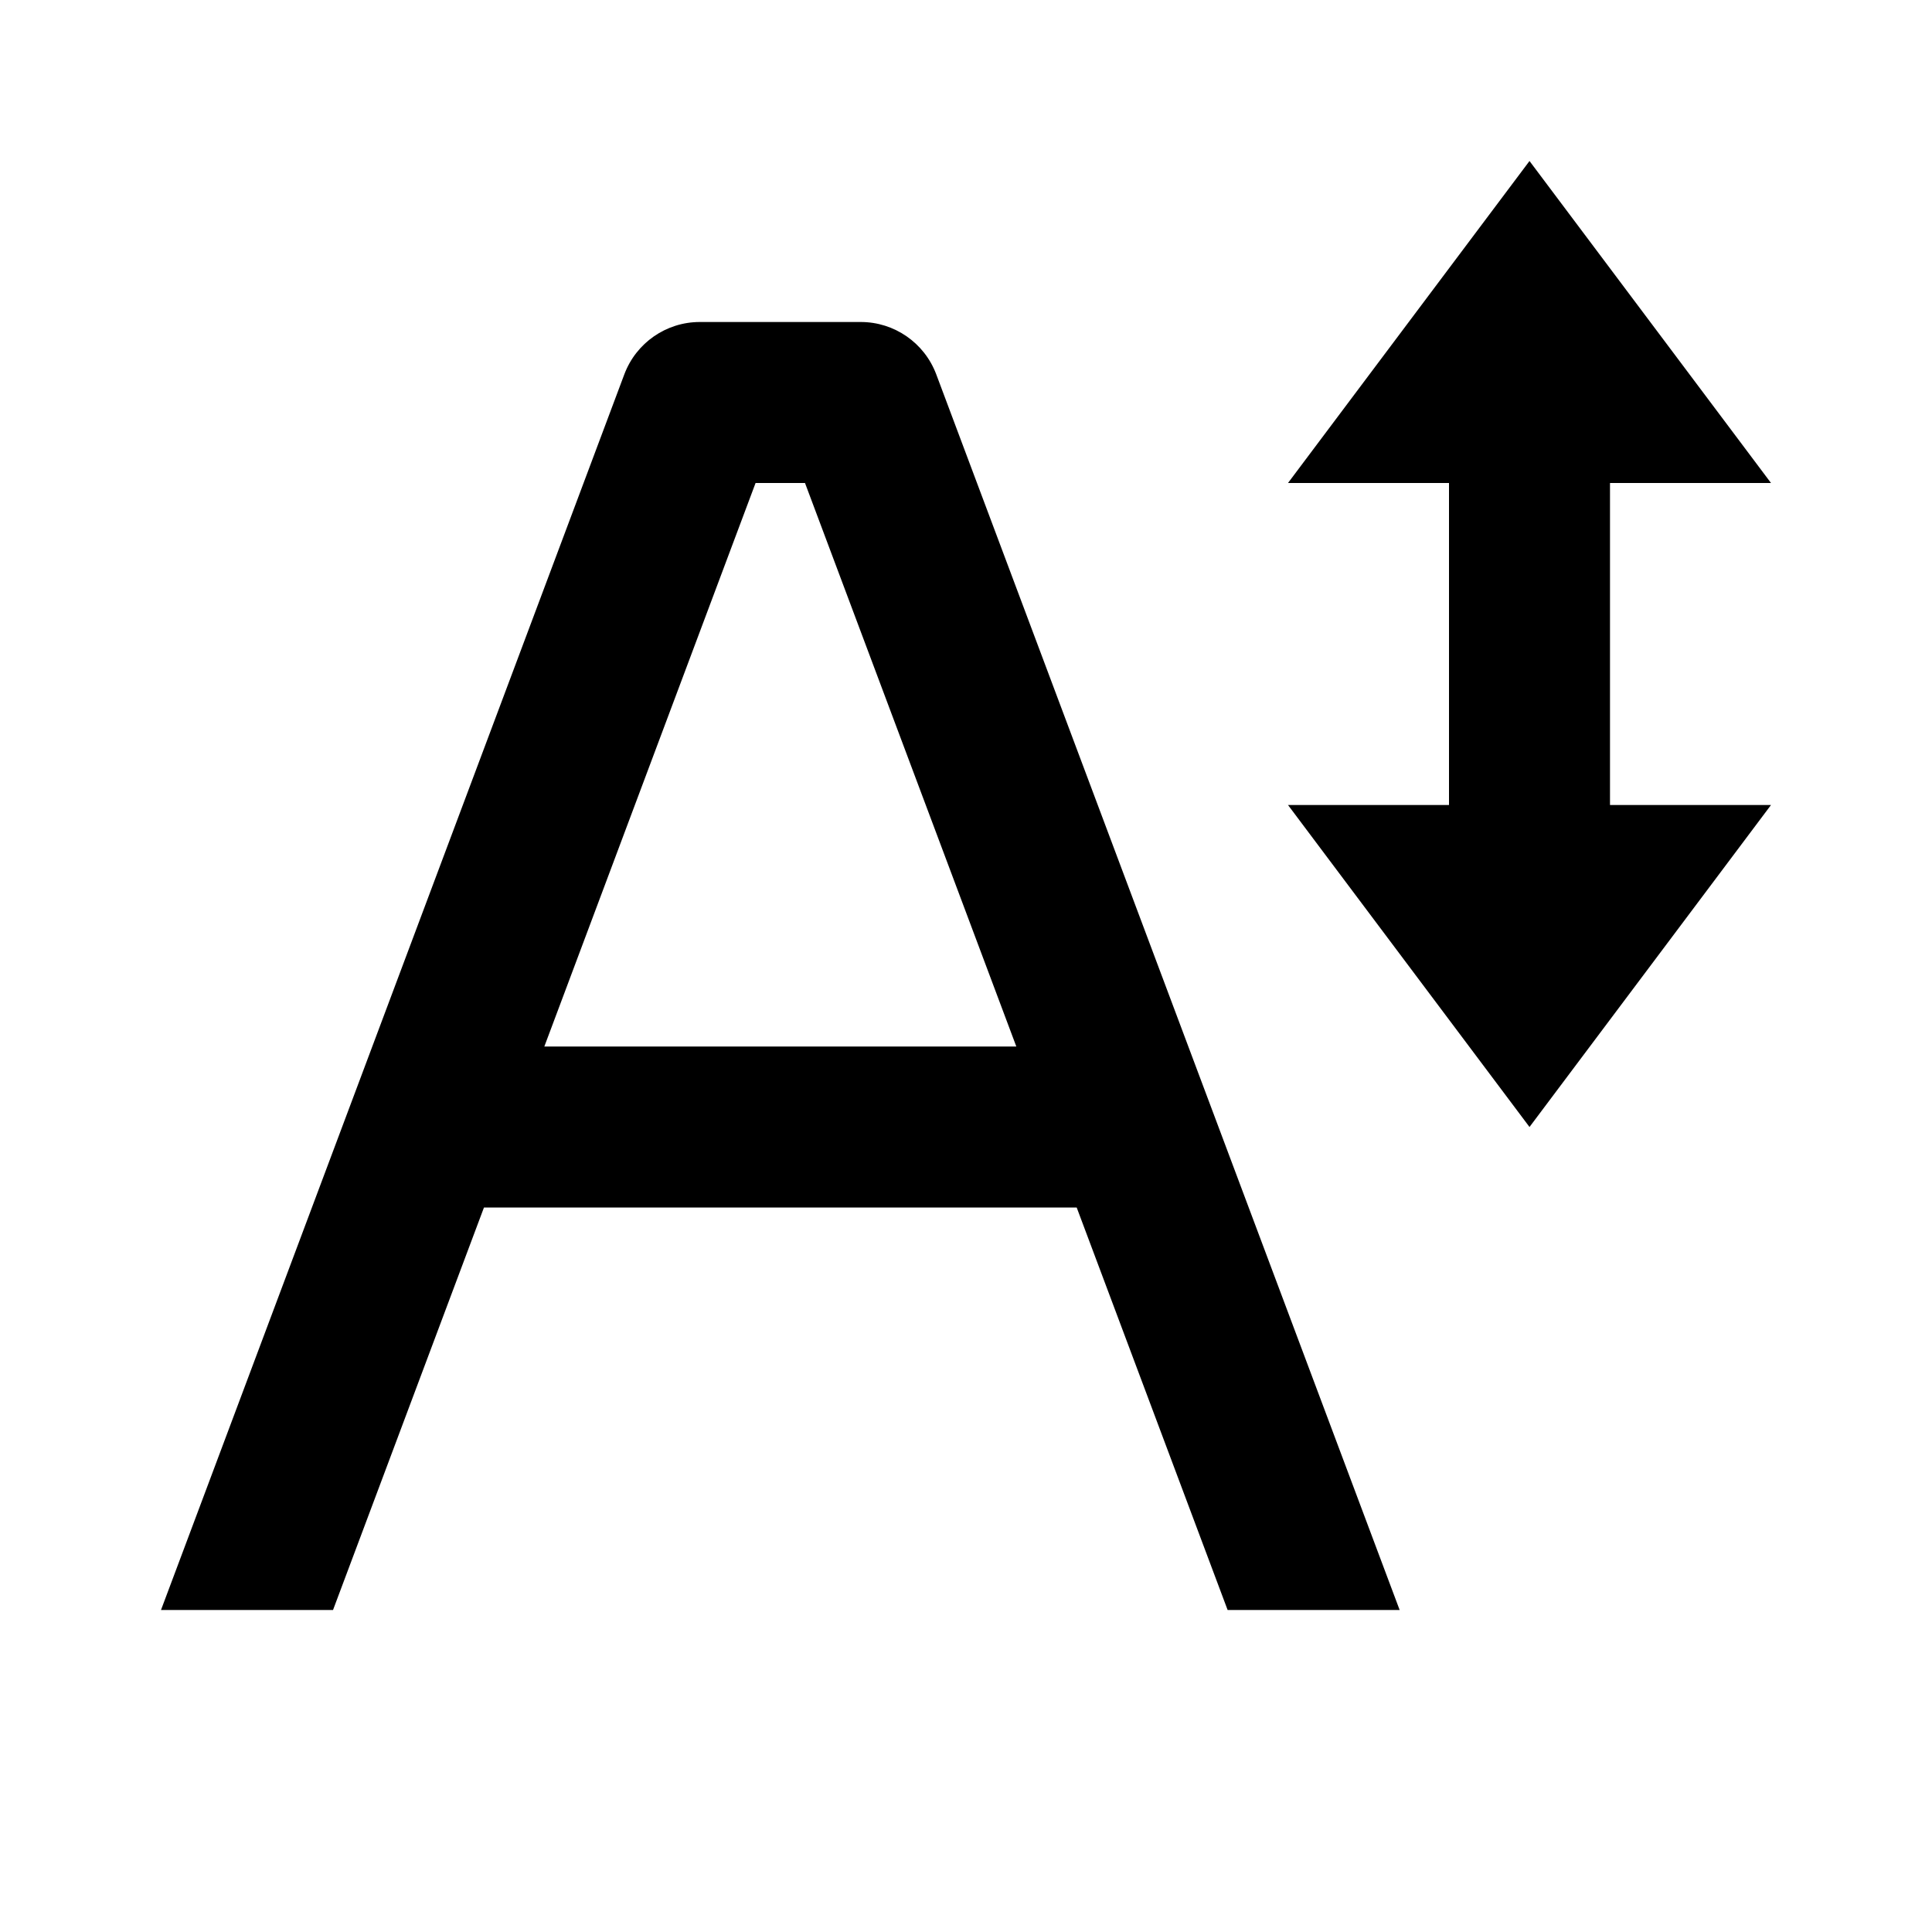
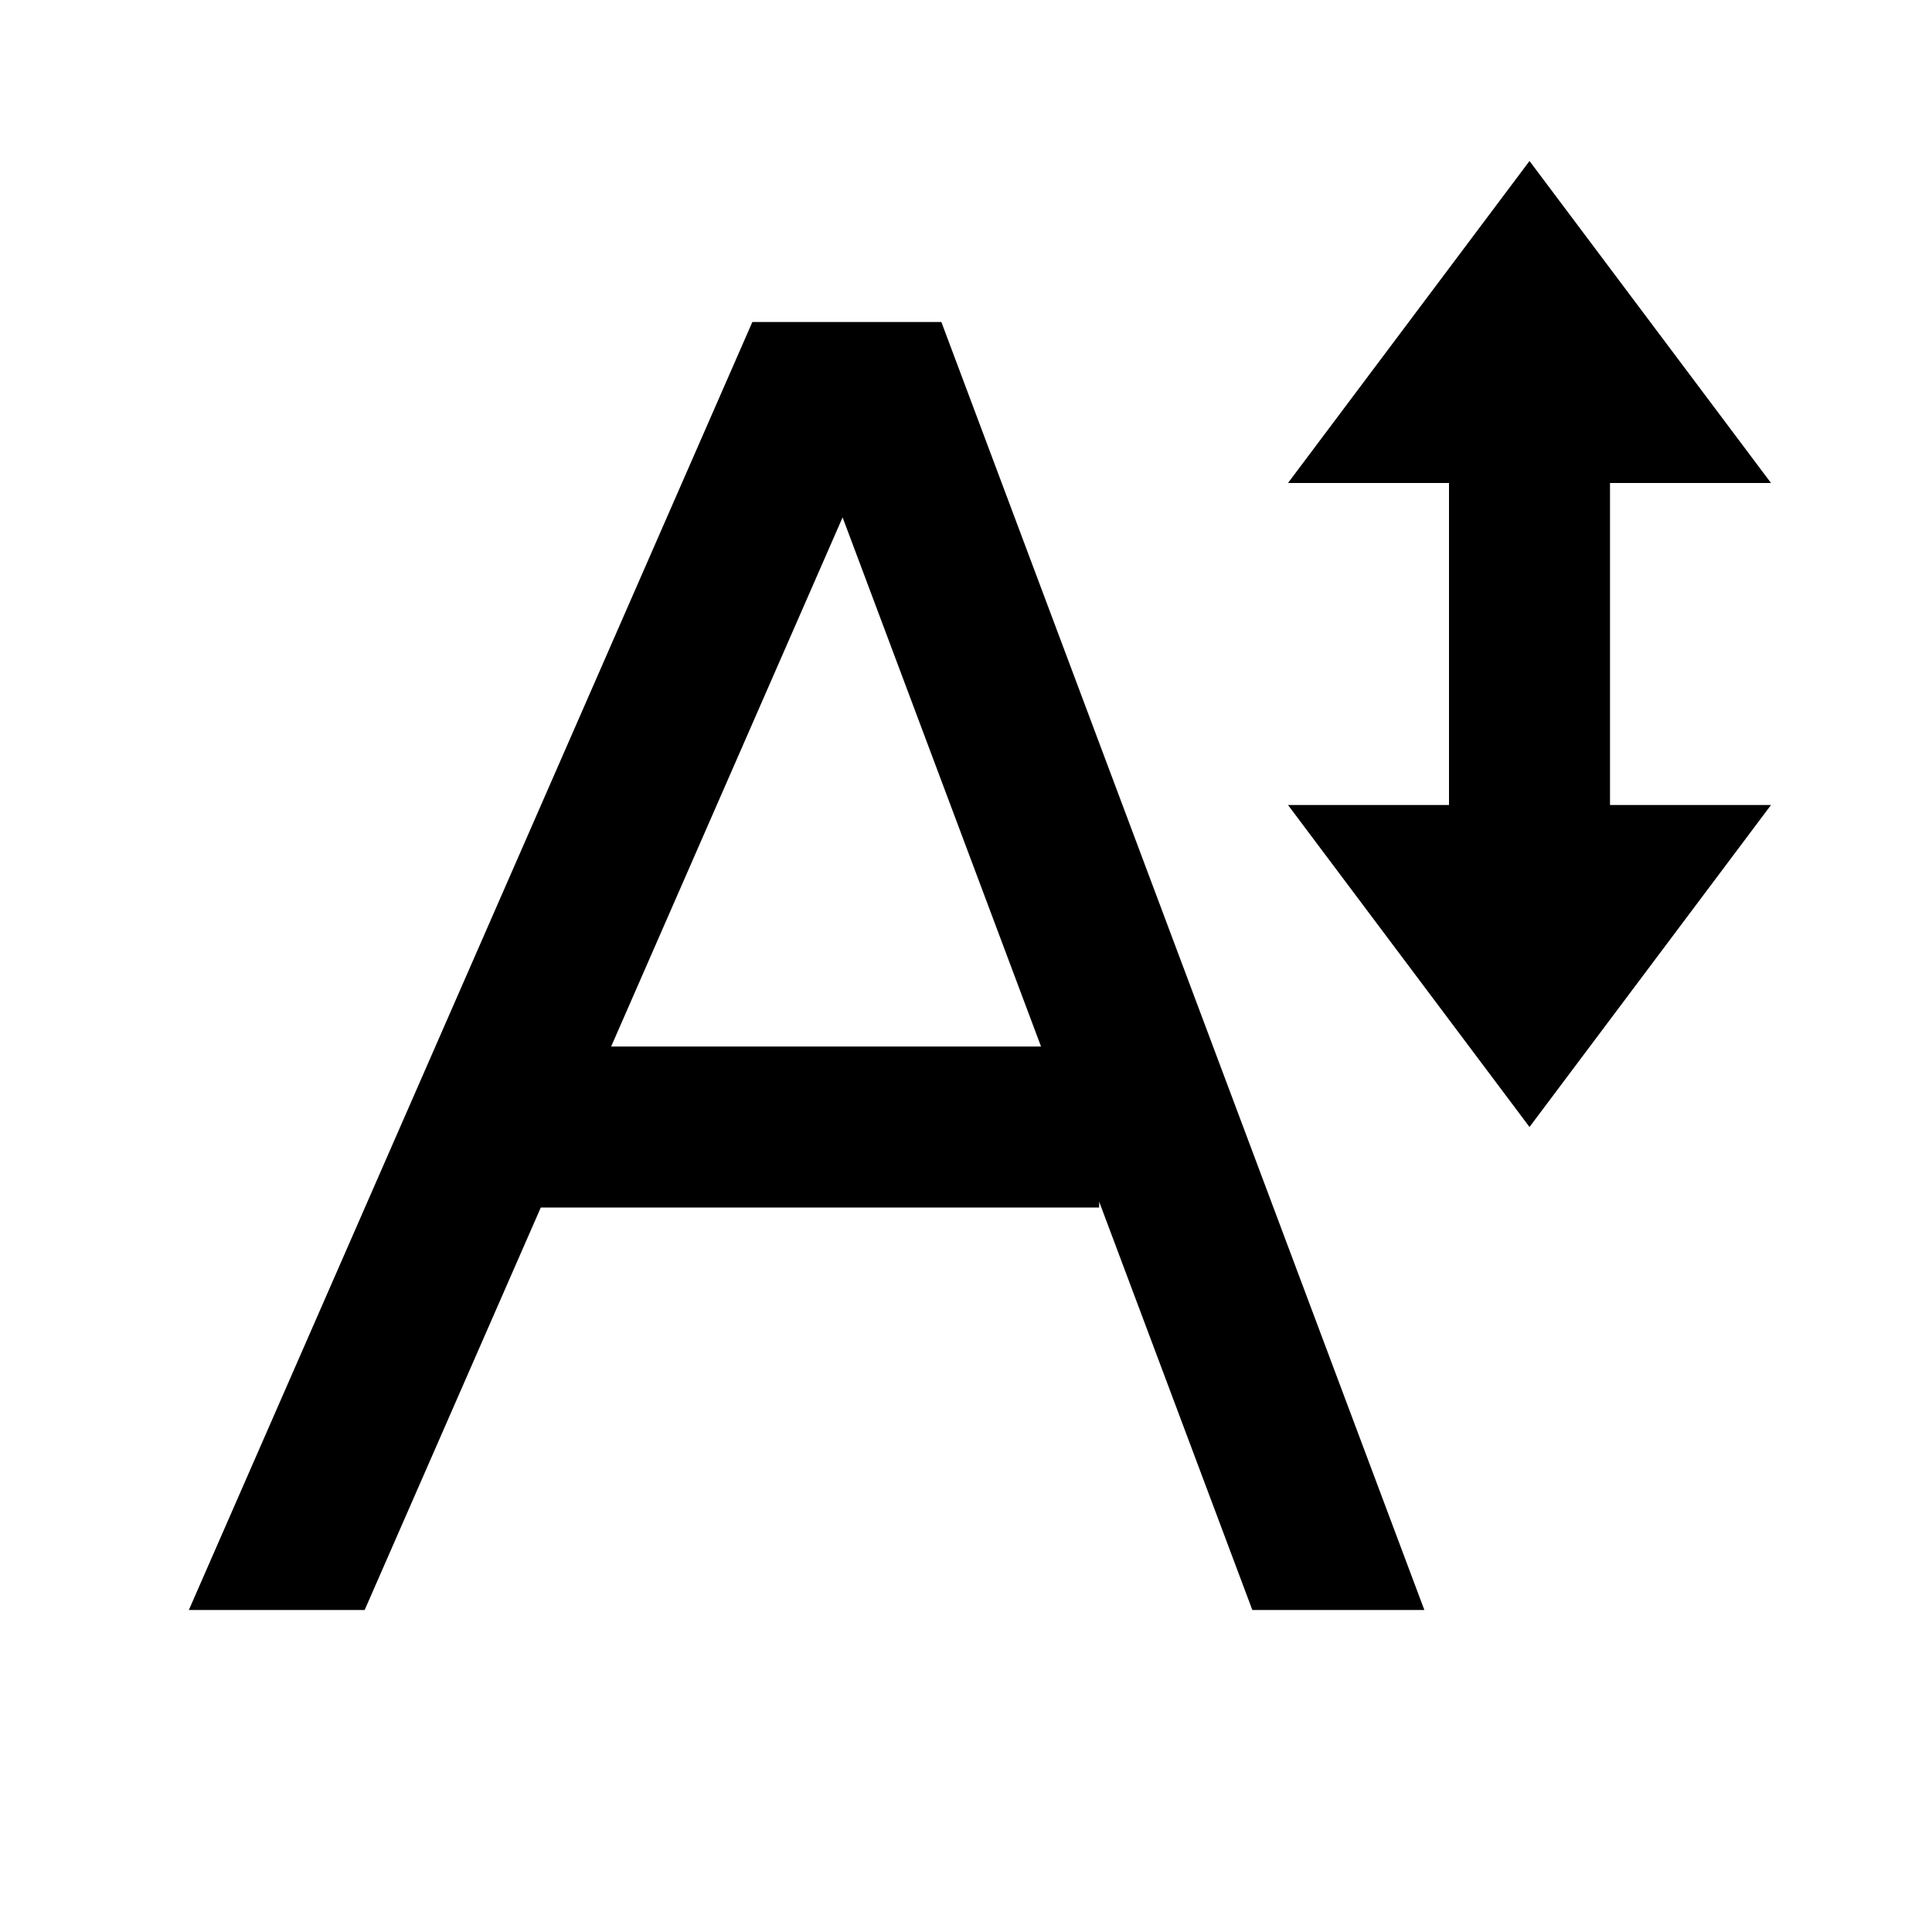
<svg xmlns="http://www.w3.org/2000/svg" width="24" height="24" viewBox="0 0 24 24">
-   <path d="M20 6L22 6 19 2 16 6 18 6 18 10 16 10 19 14 22 10 20 10zM10.693 4h-2c-.417 0-.79.259-.937.649L2 20h2.137l1.875-5h7.363l1.875 5h2.137L11.63 4.649C11.483 4.259 11.11 4 10.693 4zM6.762 13l2.624-7H10l2.625 7H6.762z" />
+   <path d="M22 6L19 2 16 6 18 6 18 10 16 10 19 14 22 10 20 10 20 6zM13.654 15v-.073L15.557 20h2.137l-6-16H9.346l-7 16h2.184l2.188-5H13.654zM10.467 6.427L12.932 13h-5.34L10.467 6.427z" />
</svg>
